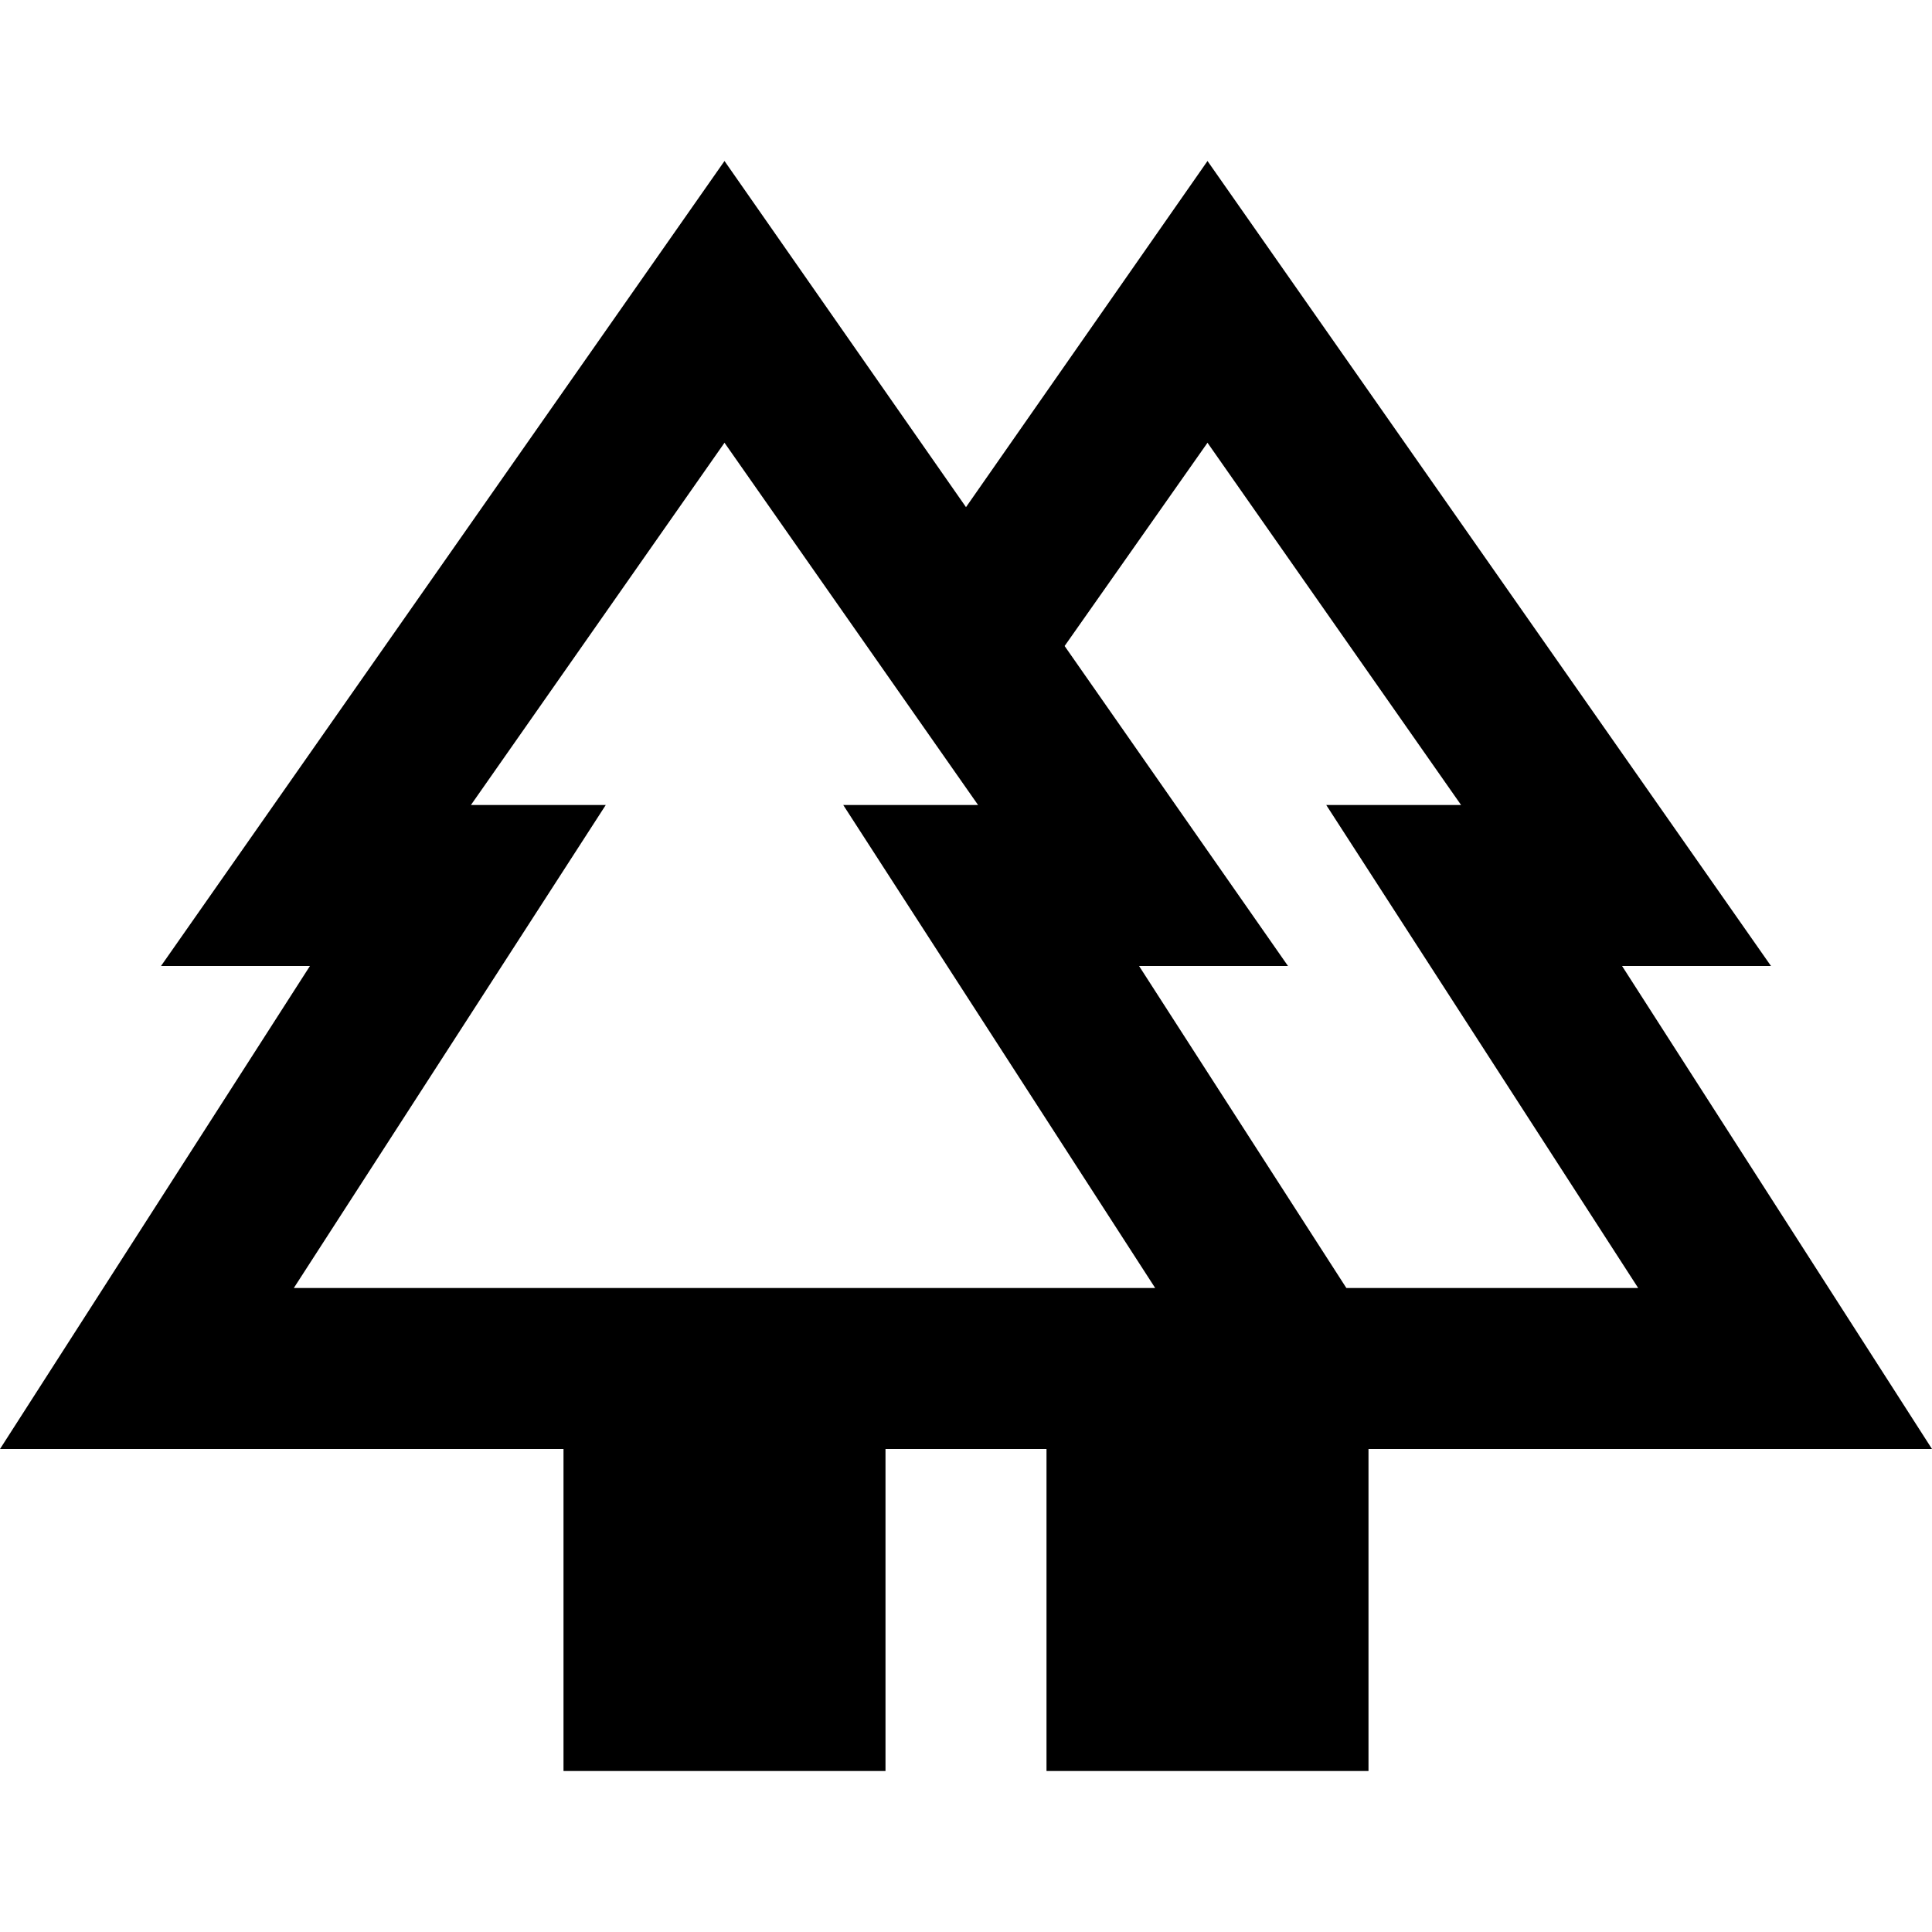
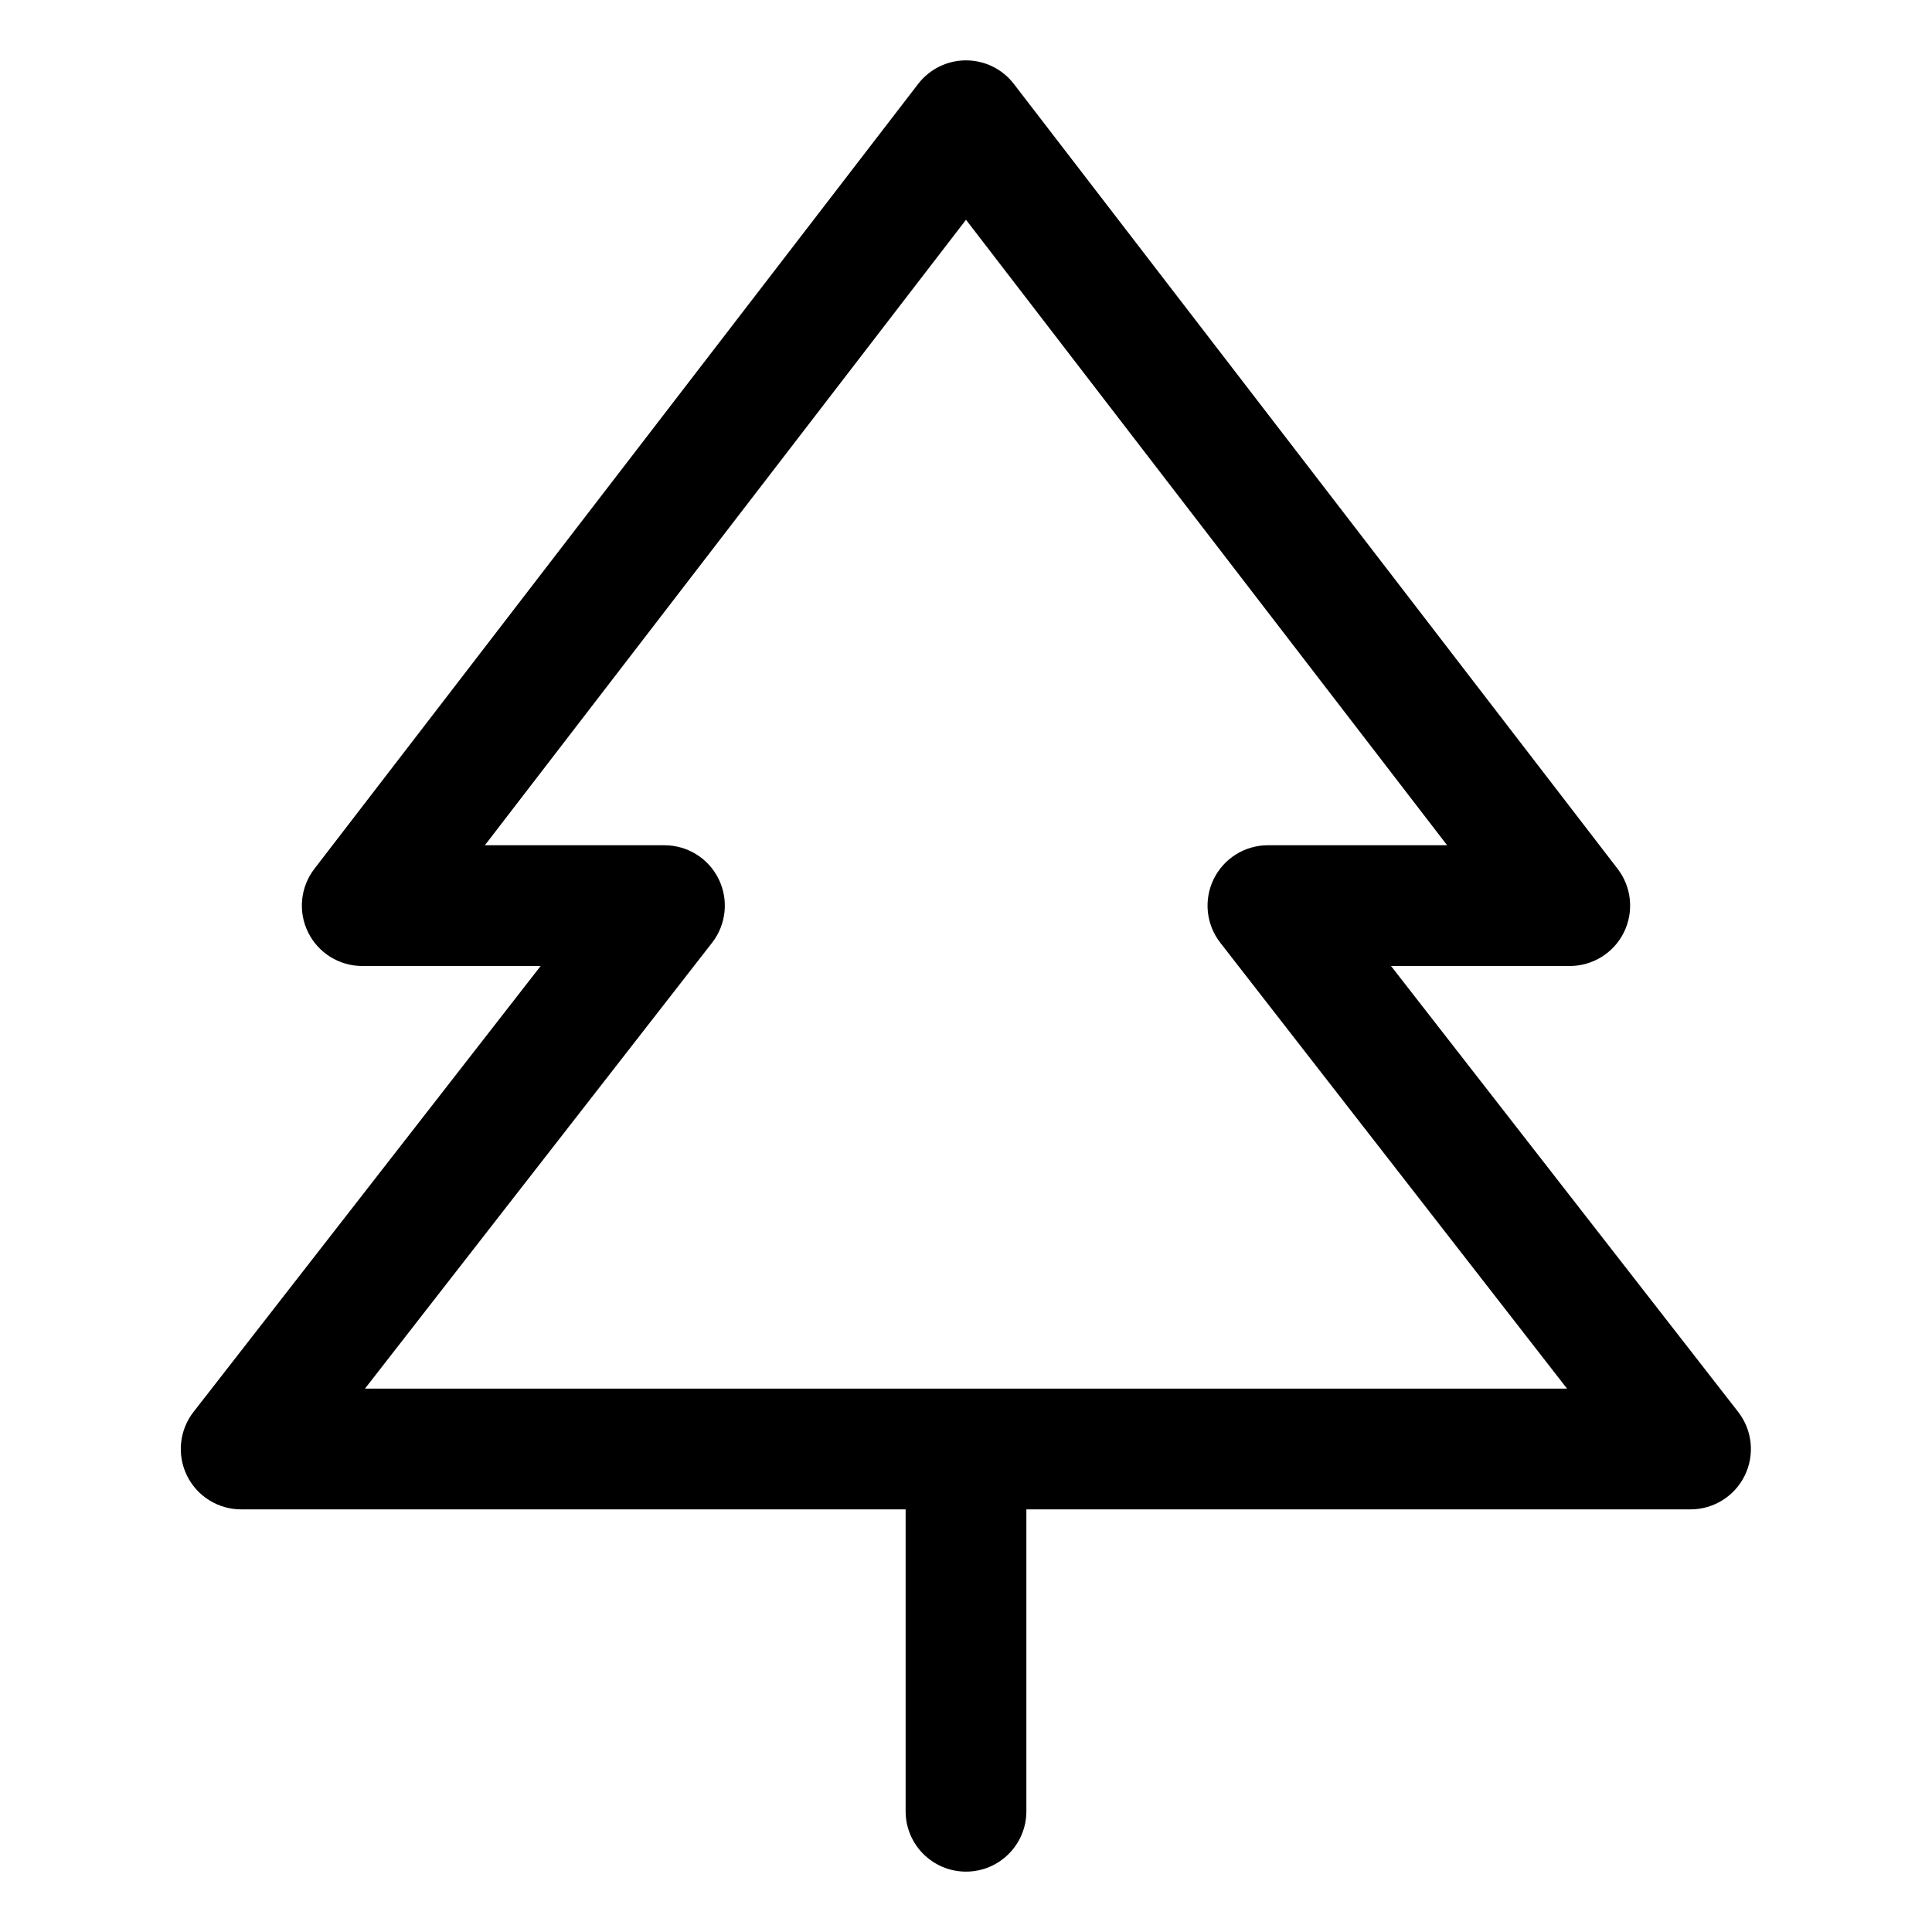
- <svg xmlns="http://www.w3.org/2000/svg" viewBox="0 0 24 24">
-   <clipPath id="a">
-     <path d="m0 0h24v24h-24z" />
-   </clipPath>
-   <g clip-path="url(#a)">
-     <path d="m7 22v-4h-7l3.85-6h-1.85l7-10 3 4.3 3-4.3 7 10h-1.85l3.85 6h-7v4h-4v-4h-2v4zm9.725-6h3.625l-3.875-6h1.675l-3.15-4.5-1.775 2.525 2.775 3.975h-1.85zm-13.075 0h10.7l-3.875-6h1.675l-3.15-4.5-3.15 4.5h1.675zm0 0h3.875-1.675 6.3-1.675 3.875zm13.075 0h-2.575 1.85-2.775 4.925-1.675 3.875z" />
+ <svg xmlns="http://www.w3.org/2000/svg" viewBox="0 0 24 24" fill="currentColor">
+   <g transform="scale(0.09375)">
+     <path d="M230.32,187.09l-46-59.09H208a8,8,0,0,0,6.34-12.88l-80-104a8,8,0,0,0-12.68,0l-80,104A8,8,0,0,0,48,128H71.64l-46,59.09A8,8,0,0,0,32,200h88v40a8,8,0,0,0,16,0V200h88a8,8,0,0,0,6.32-12.91ZM48.36,184l46-59.09A8,8,0,0,0,88,112H64.25L128,29.12,191.75,112H168a8,8,0,0,0-6.31,12.91L207.64,184Z" />
  </g>
</svg>
